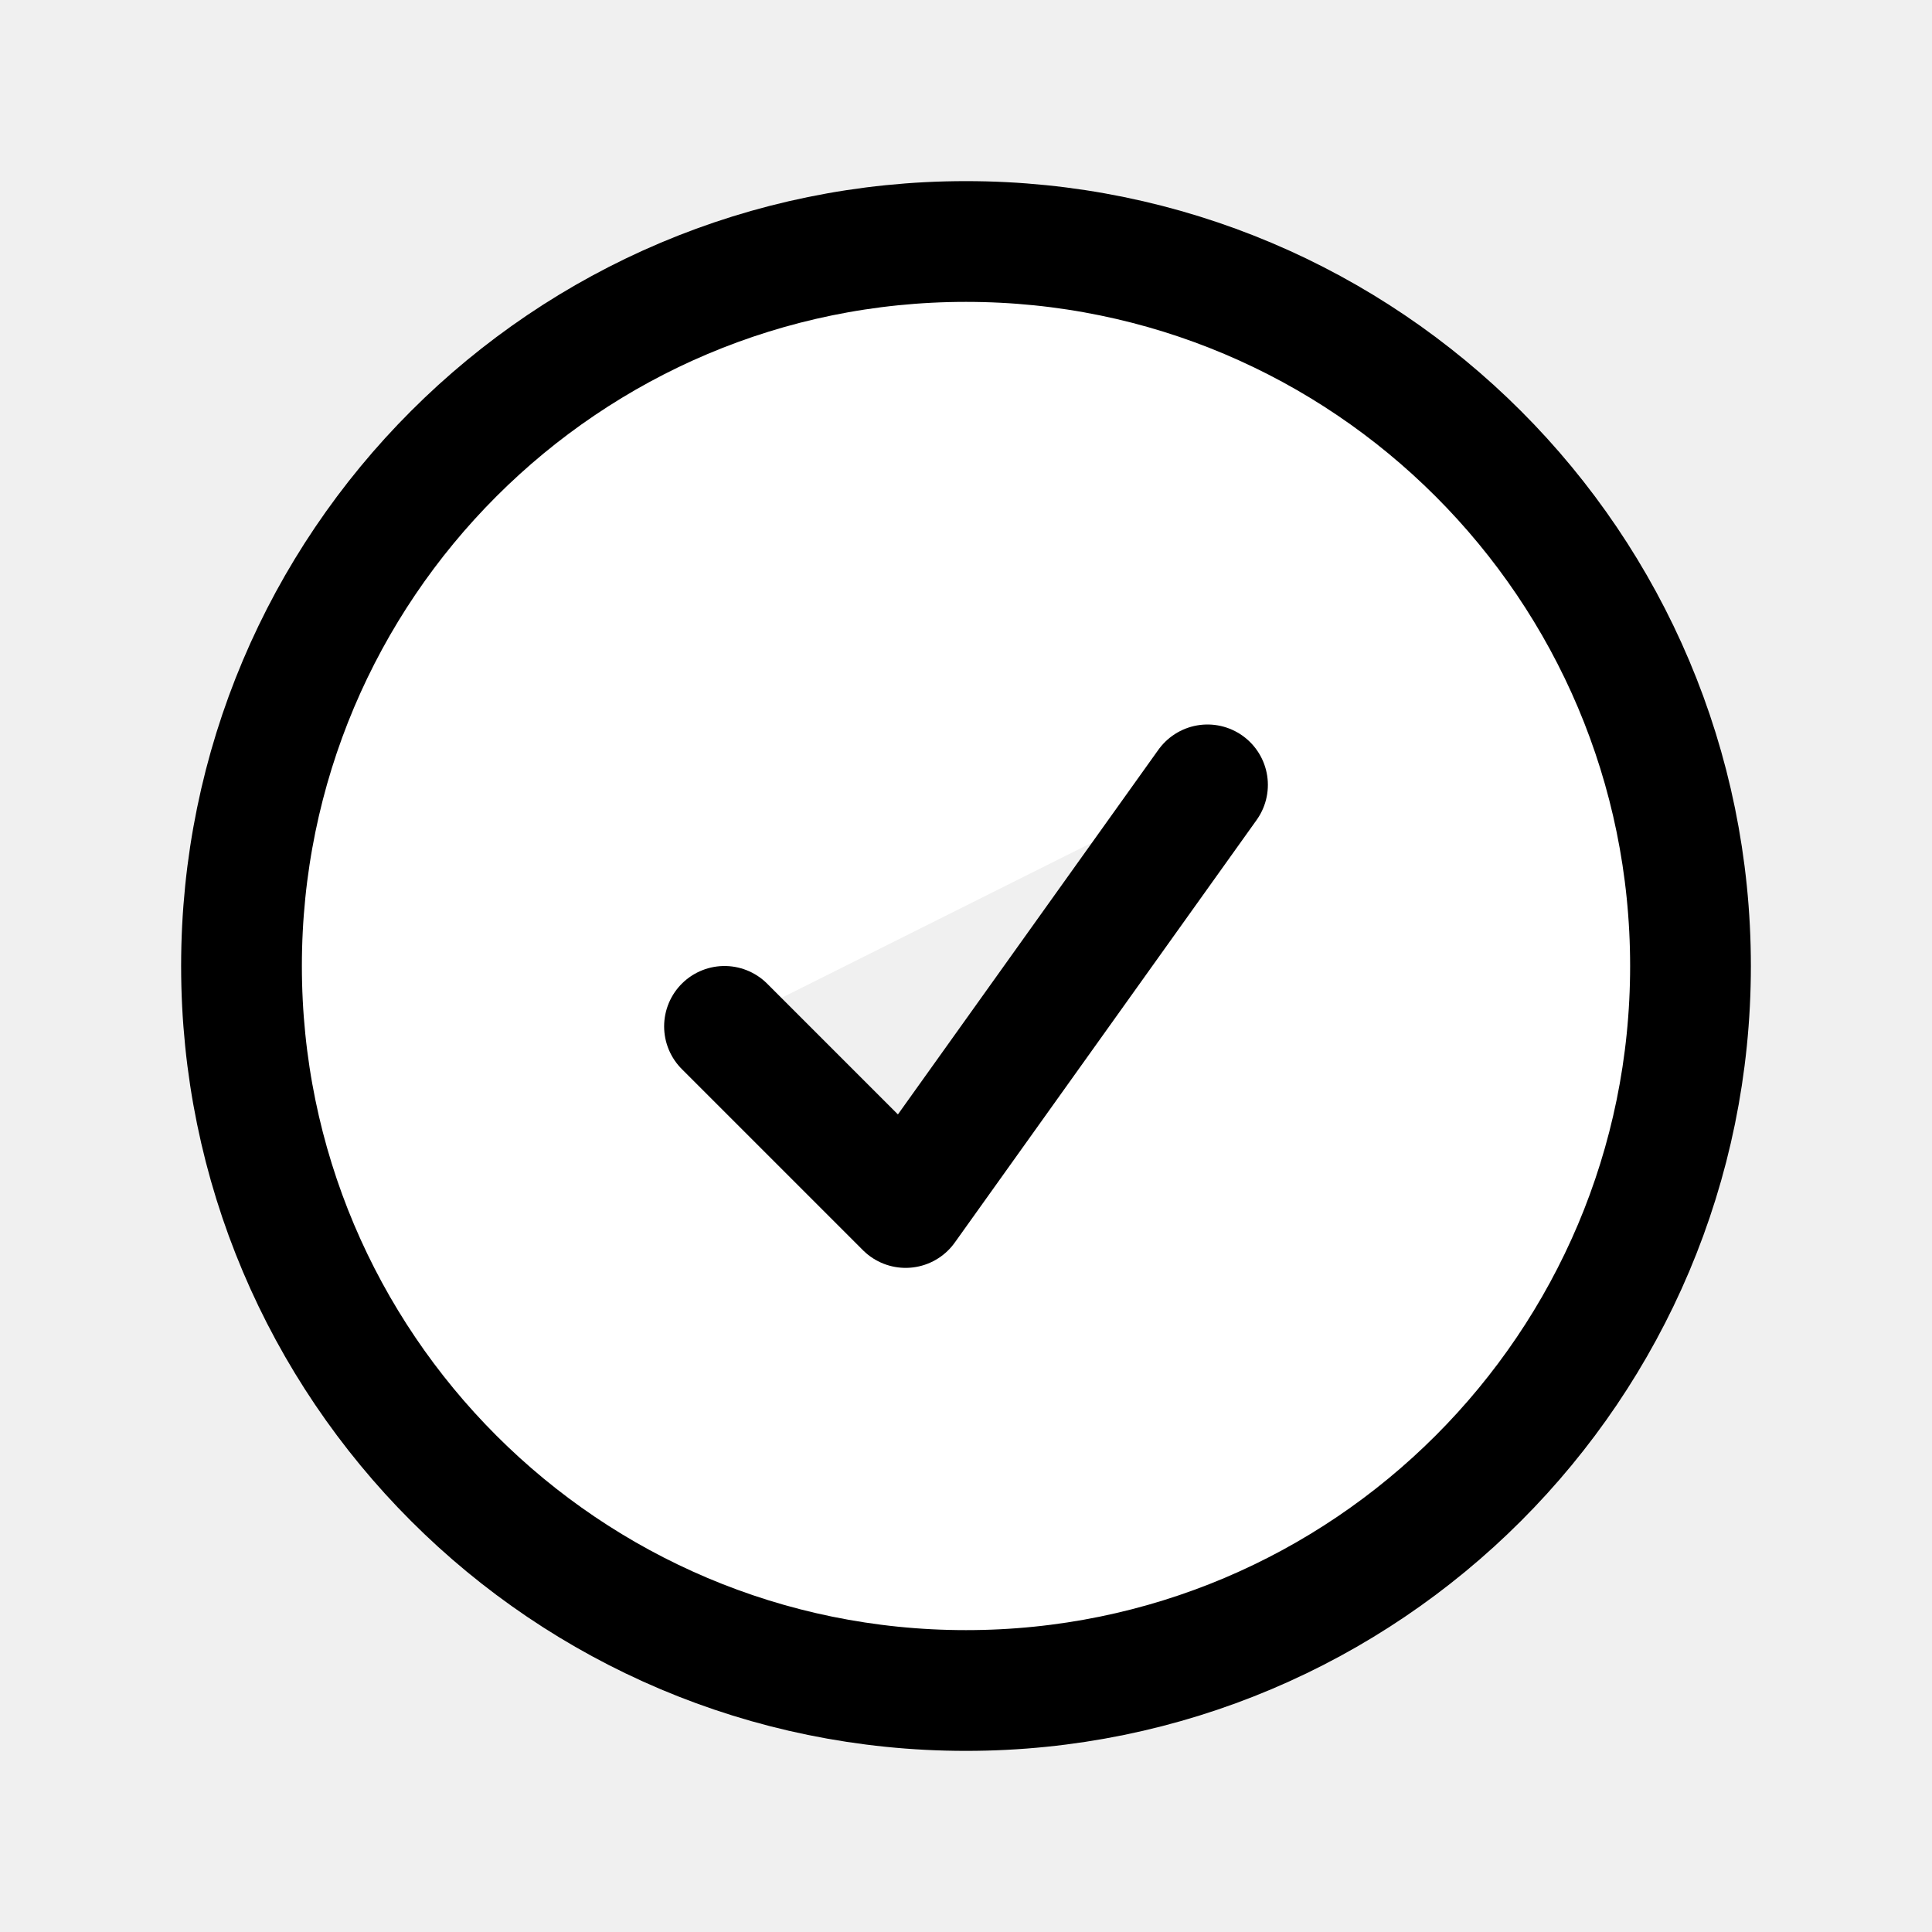
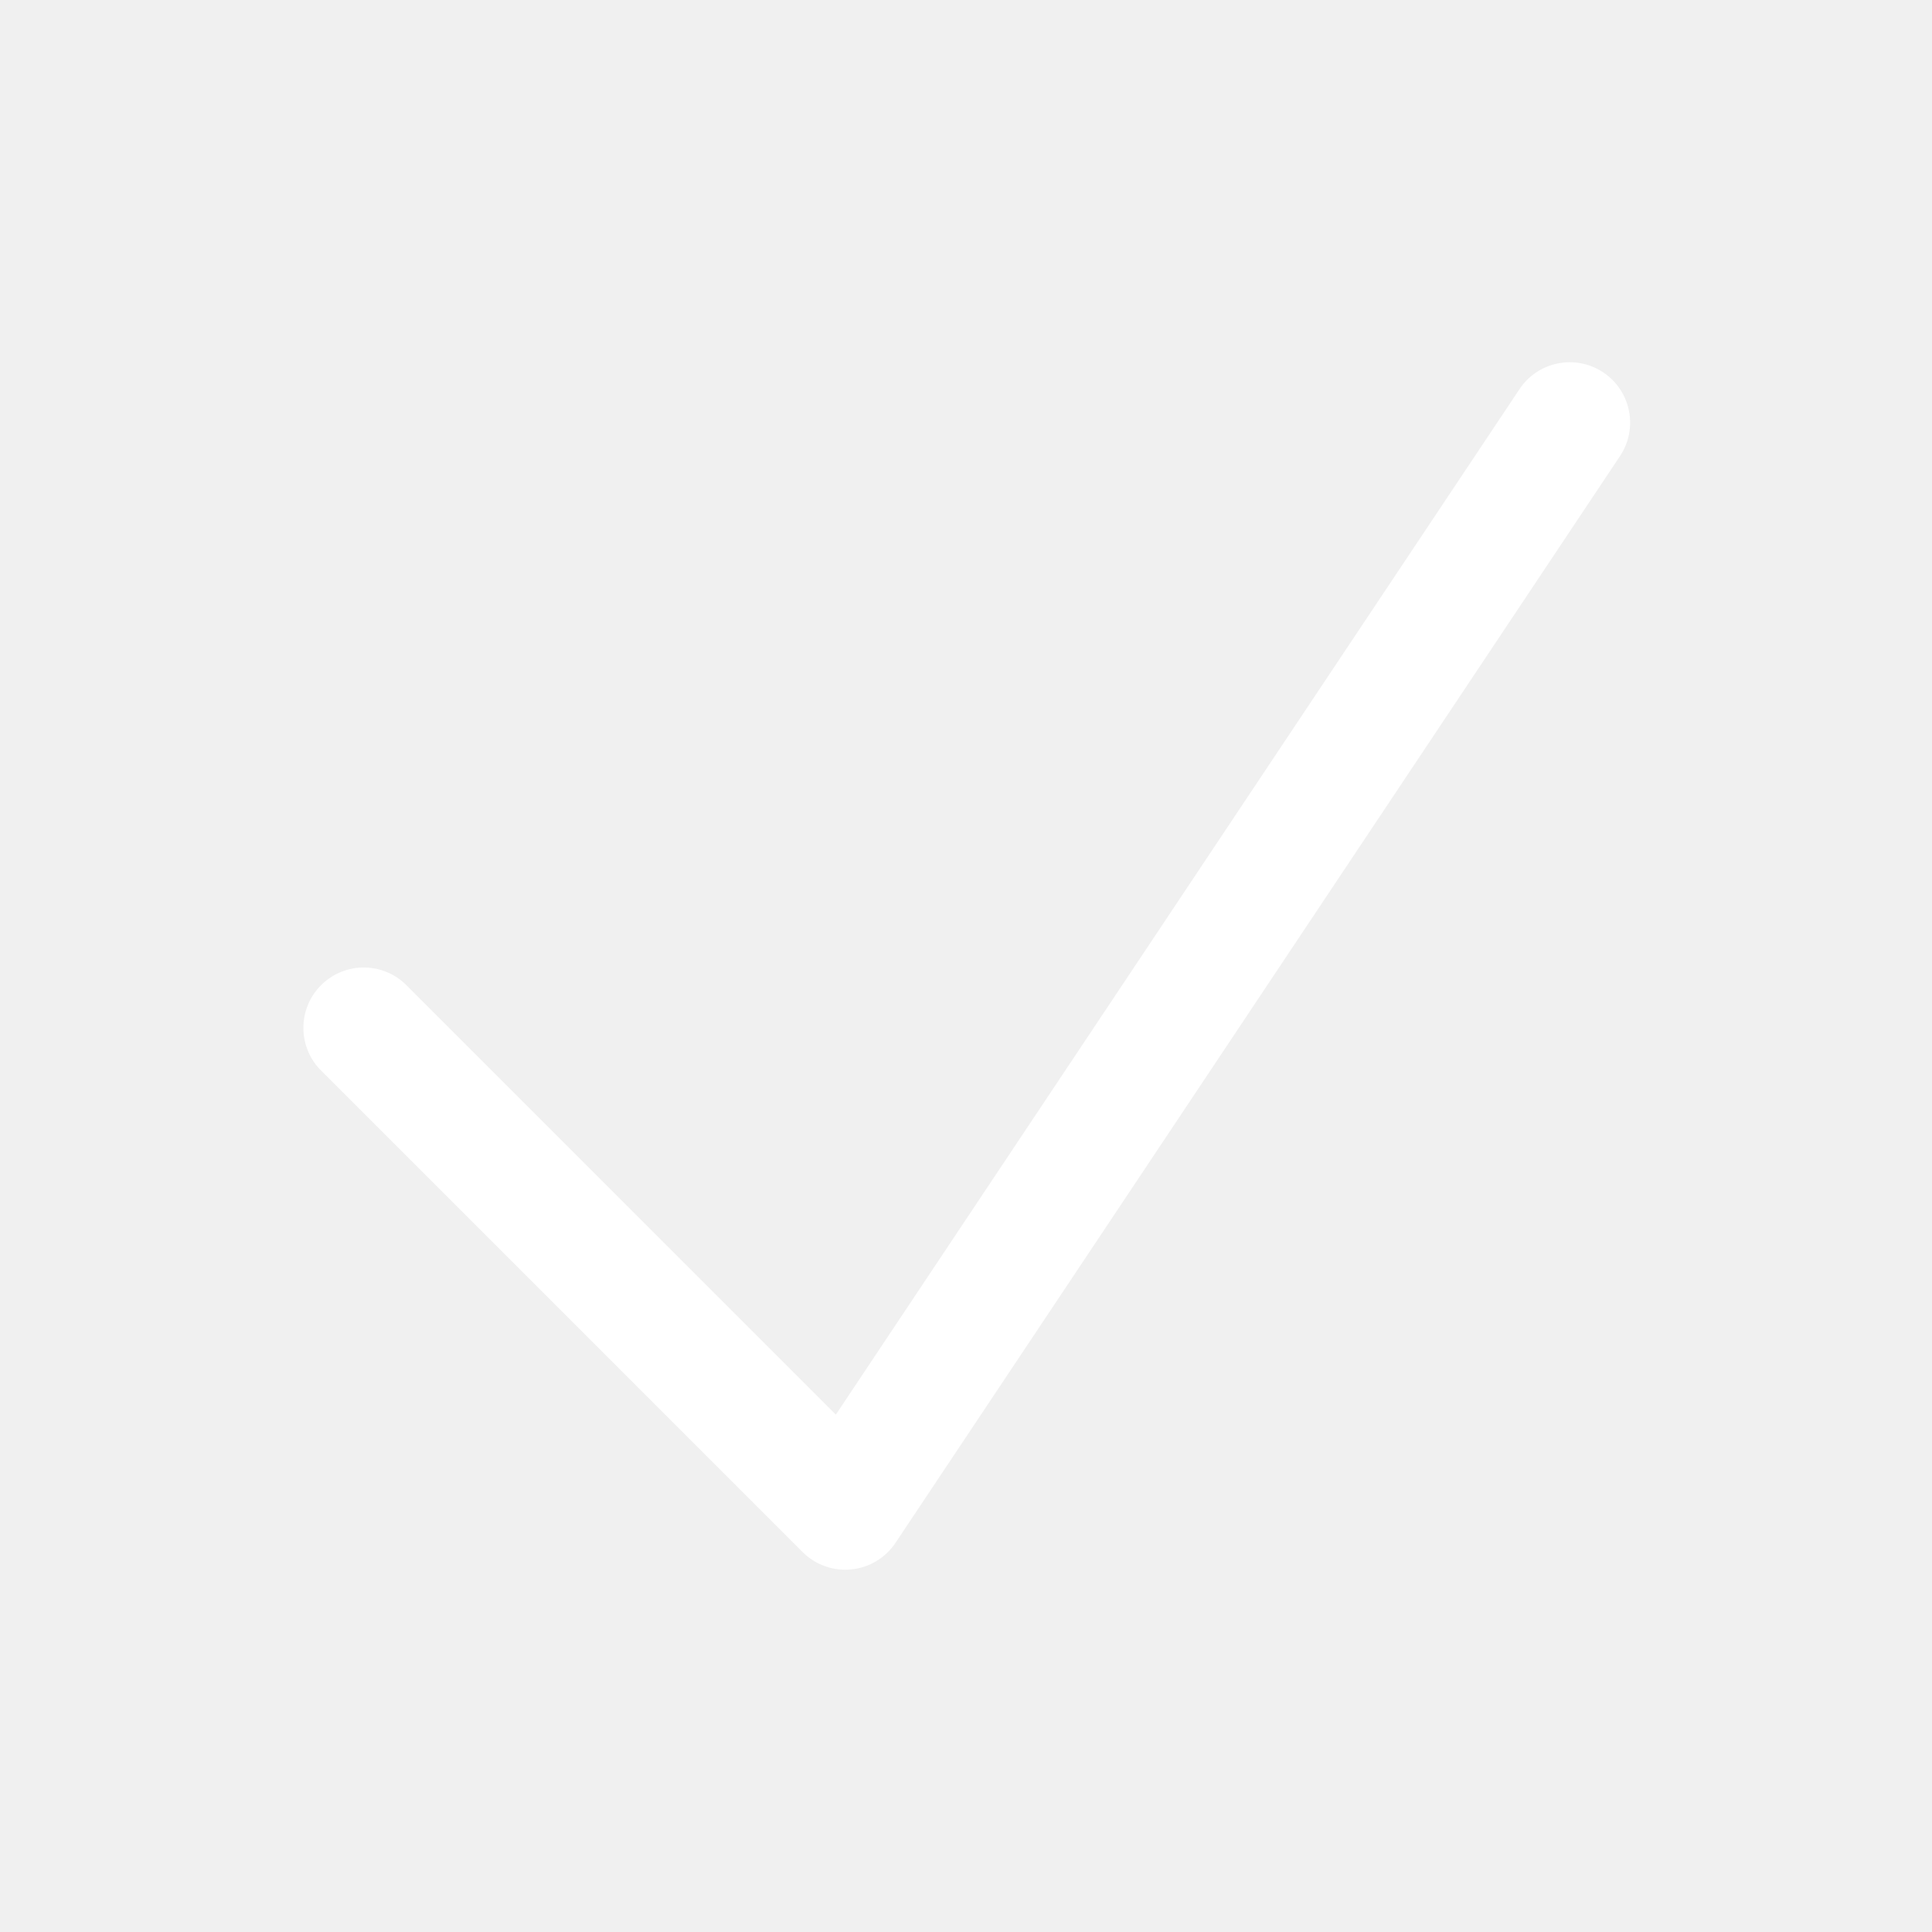
- <svg xmlns="http://www.w3.org/2000/svg" fill="#fff" viewBox="0 0 24 24" stroke-width="1.5" stroke="currentColor" class="w-6 h-6">
-   <path stroke-linecap="round" stroke-linejoin="round" d="M9 12.75L11.25 15 15 9.75M21 12a9 9 0 11-18 0 9 9 0 0118 0z" />
+ <svg xmlns="http://www.w3.org/2000/svg" viewBox="0 0 24 24" fill="#fff" class="w-6 h-6">
+   <path fill-rule="evenodd" d="M19.916 4.626a.75.75 0 01.208 1.04l-9 13.5a.75.75 0 01-1.154.114l-6-6a.75.75 0 011.06-1.06l5.353 5.353 8.493-12.739a.75.75 0 011.04-.208z" clip-rule="evenodd" />
</svg>
